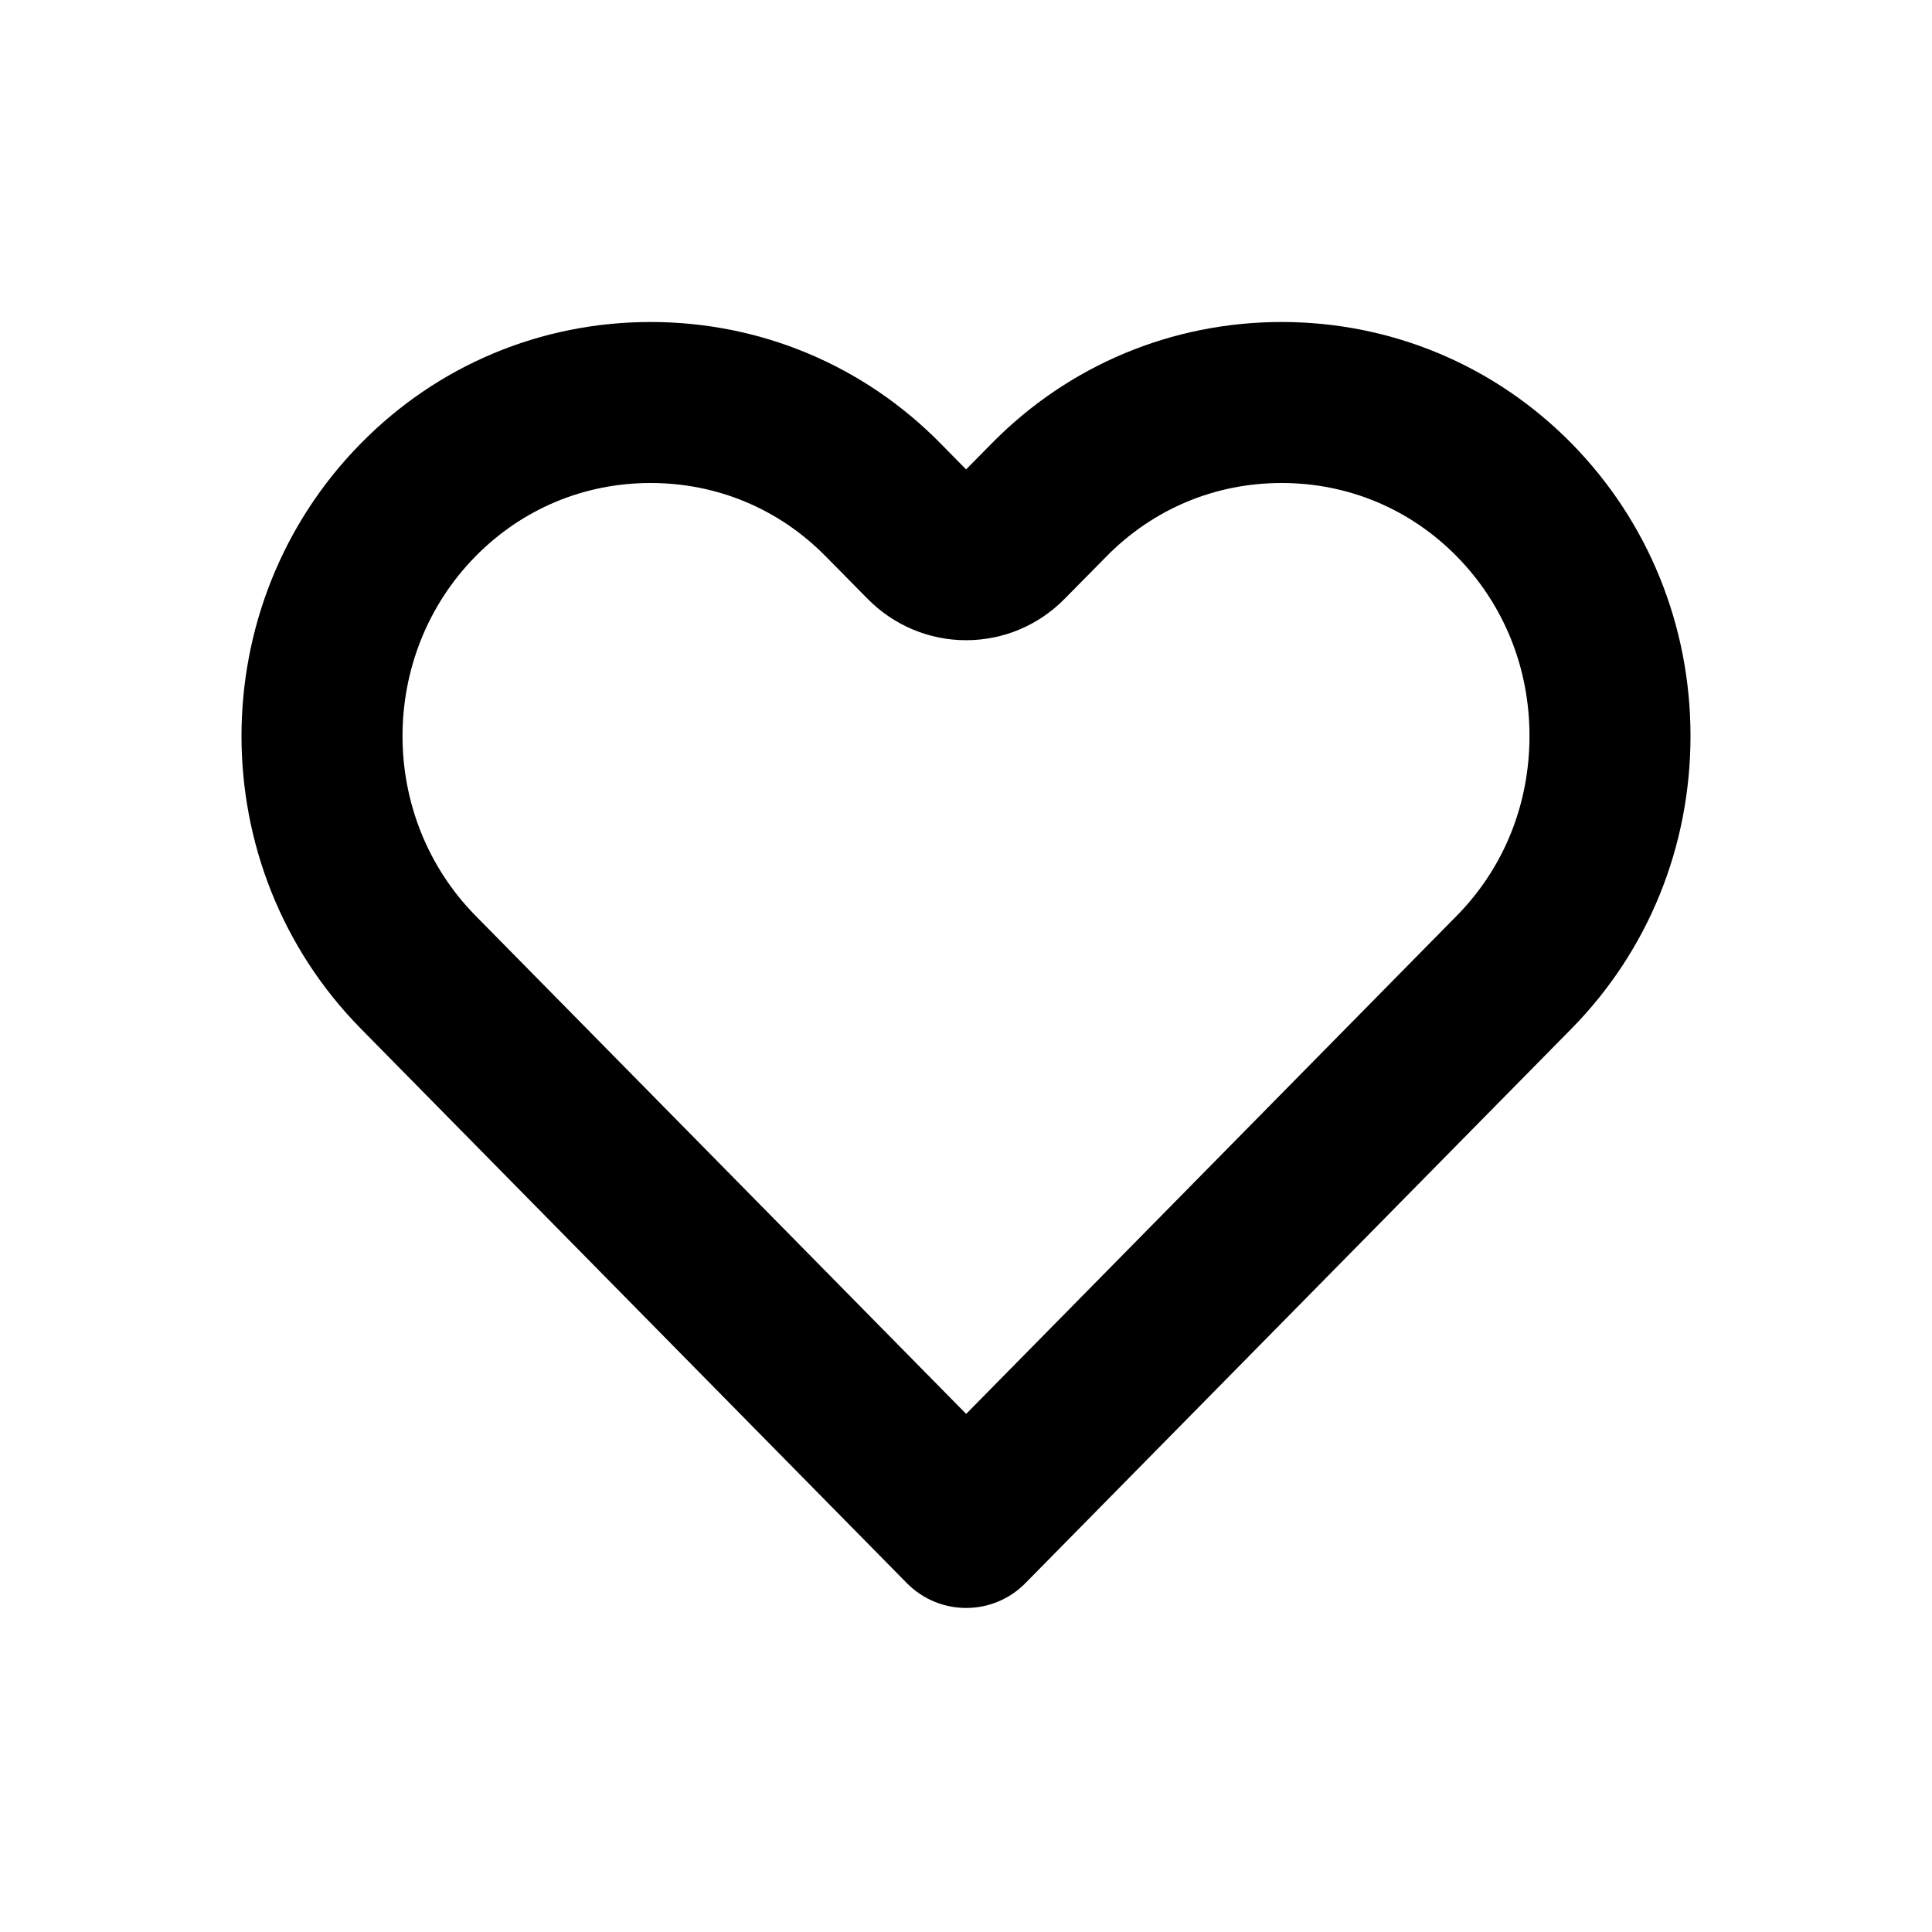
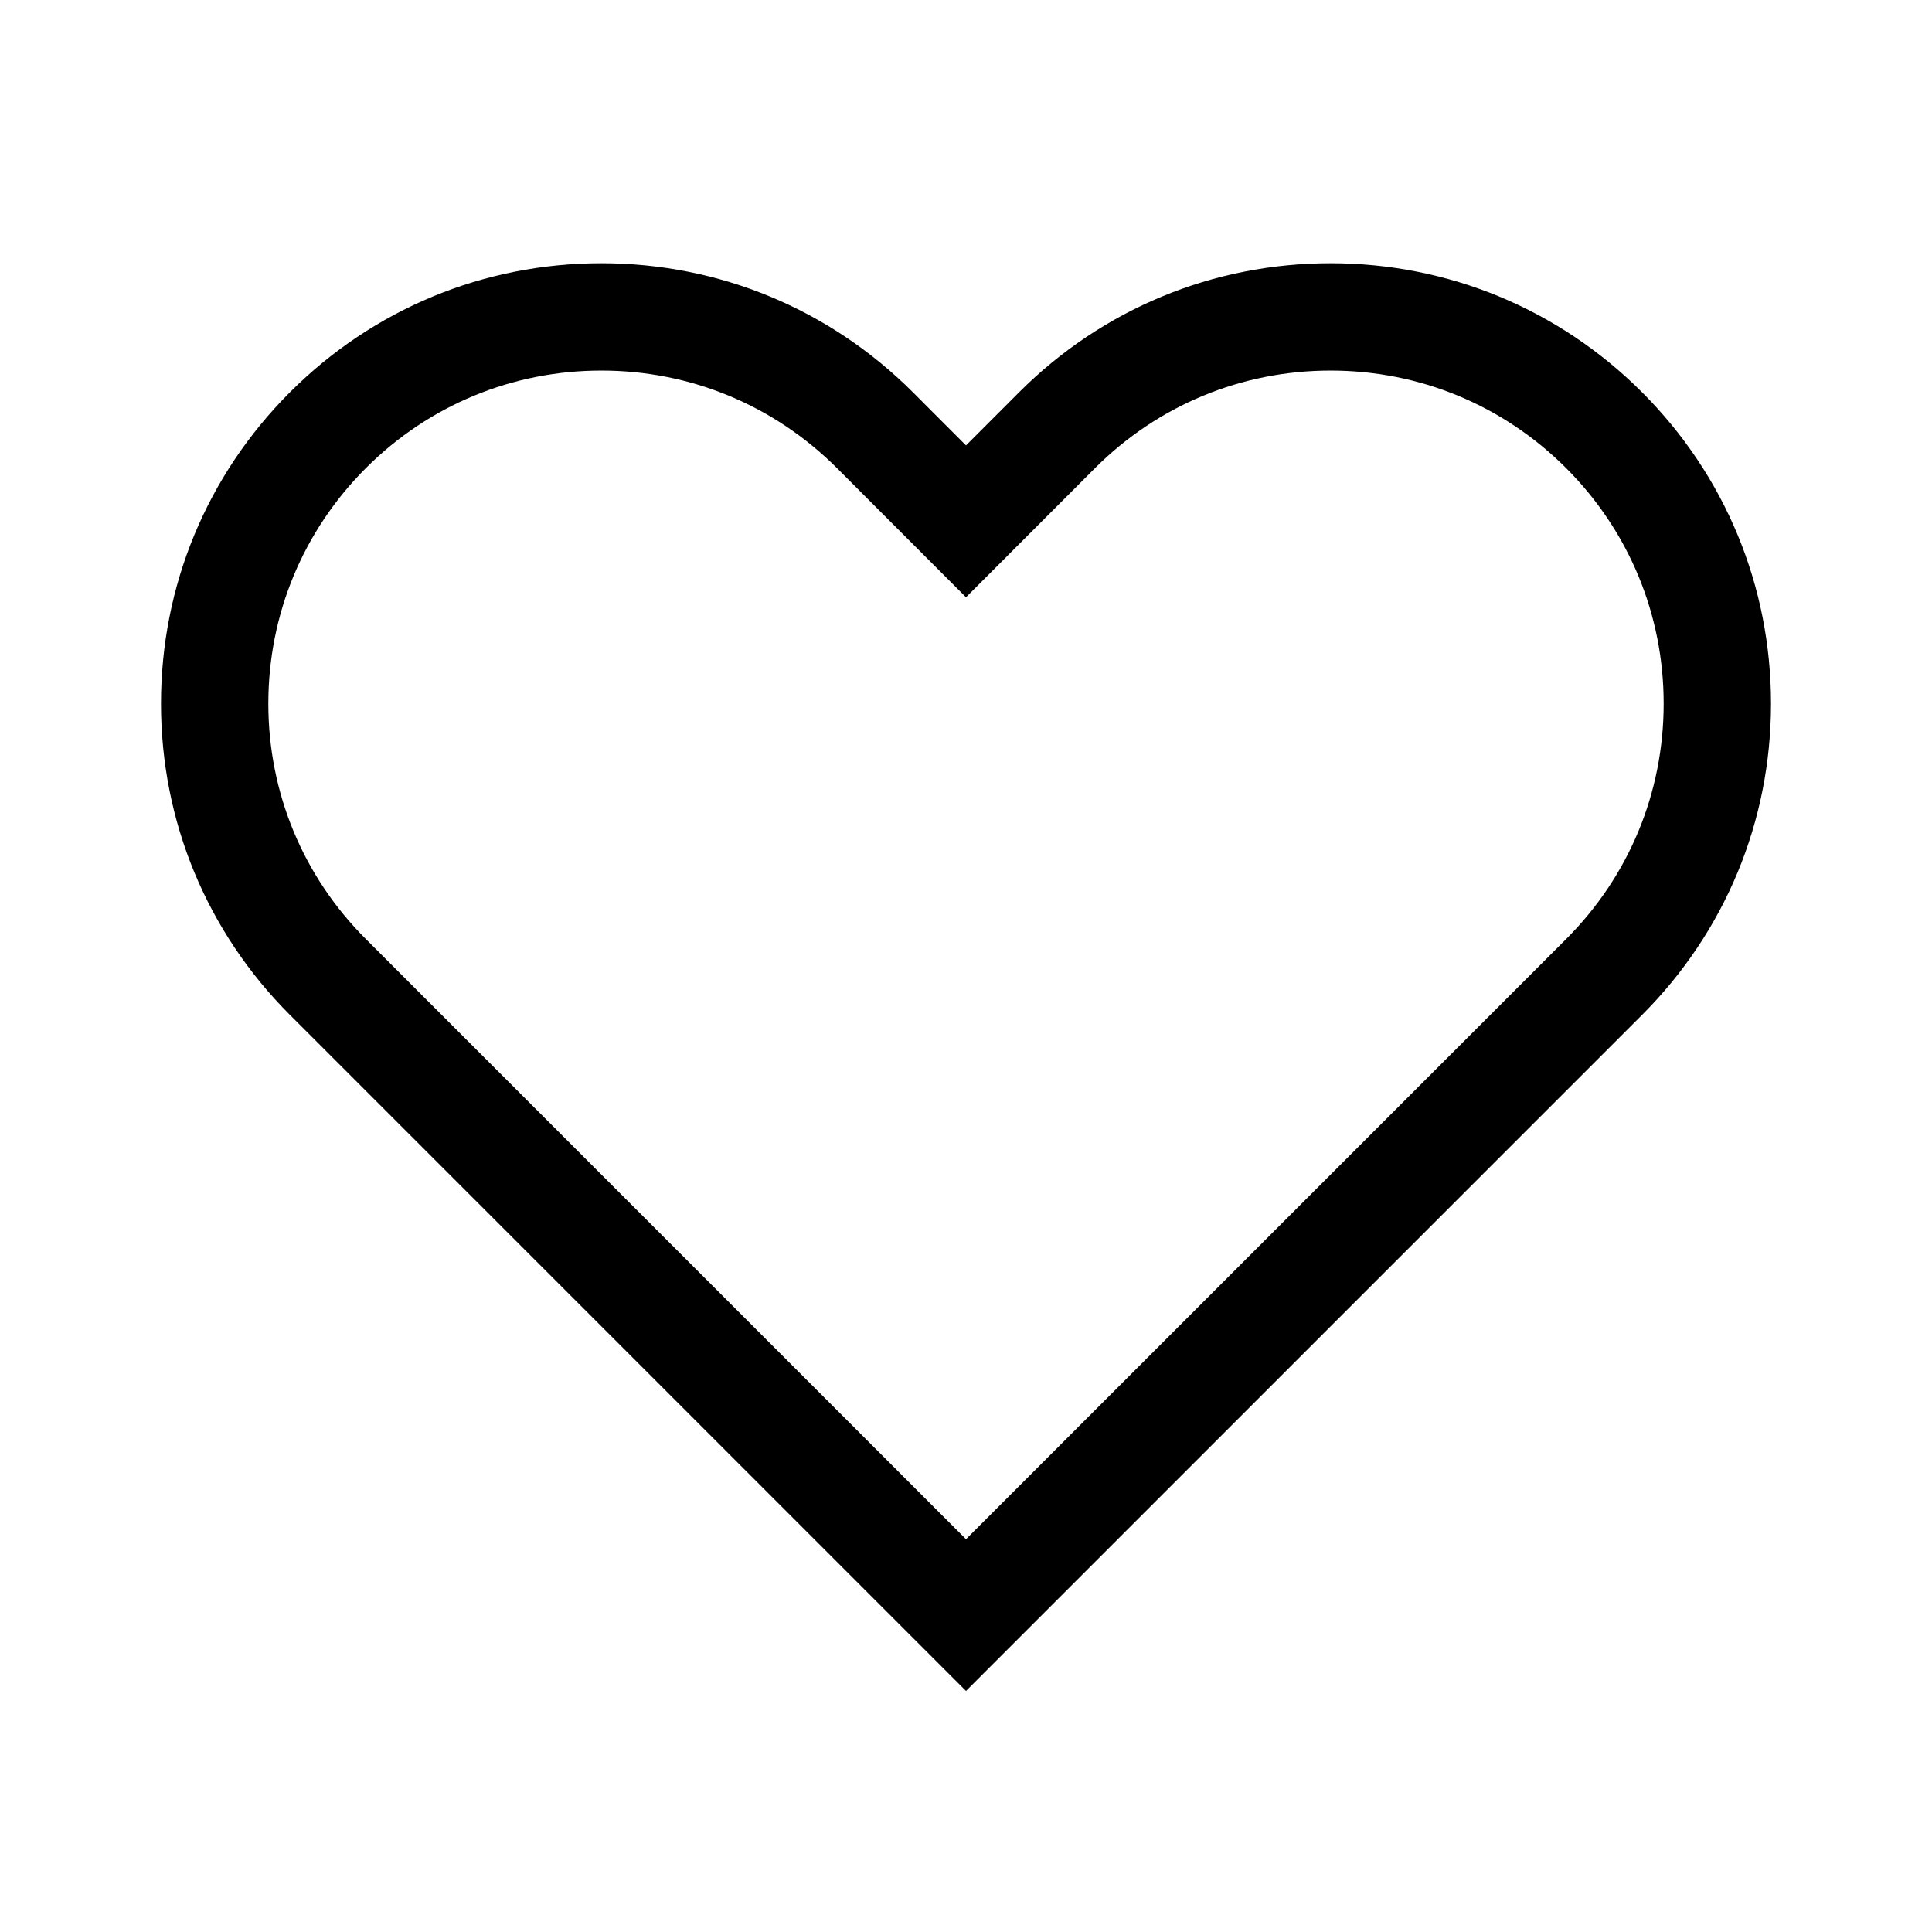
- <svg xmlns="http://www.w3.org/2000/svg" width="24" height="24" viewBox="0 0 24 24">
-   <path d="M11.314,18.262 L11.339,18.238 C11.33,18.246 11.322,18.254 11.314,18.262 Z M12.002,17.564 L18.097,11.375 C18.68,10.783 19,9.993 19,9.142 C19,8.293 18.679,7.504 18.096,6.911 C17.516,6.322 16.747,6 15.921,6 C15.094,6 14.325,6.322 13.745,6.912 L13.224,7.44 C12.9,7.769 12.463,7.953 12.001,7.953 C11.542,7.953 11.104,7.769 10.78,7.441 L10.257,6.911 C9.678,6.322 8.909,6 8.082,6 C7.255,6 6.487,6.322 5.907,6.911 C4.698,8.14 4.698,10.147 5.907,11.375 L12.002,17.564 Z M19.522,12.778 L12.752,19.652 C12.346,20.08 11.672,20.08 11.264,19.665 L4.482,12.778 C2.506,10.771 2.506,7.515 4.482,5.509 C5.437,4.537 6.719,4 8.082,4 C9.445,4 10.728,4.537 11.683,5.508 L12.001,5.831 L12.32,5.508 C13.275,4.537 14.558,4 15.921,4 C17.283,4 18.566,4.537 19.522,5.508 C20.474,6.477 21,7.77 21,9.142 C21,10.516 20.475,11.81 19.522,12.778 L18.809,12.076 L19.522,12.778 Z" />
+ <svg xmlns="http://www.w3.org/2000/svg" width="36" height="36" viewBox="0 0 36 36">
+   <path fill-rule="evenodd" d="M11.206,6.905 C9.548,6.905 7.99,7.551 6.818,8.722 C5.645,9.895 5,11.453 5,13.111 C5,14.769 5.645,16.327 6.818,17.499 L18,28.681 L29.182,17.499 C30.354,16.327 31,14.769 31,13.111 C31,11.453 30.354,9.895 29.182,8.722 C28.01,7.551 26.452,6.905 24.794,6.905 C23.136,6.905 21.578,7.551 20.405,8.722 L18,11.129 L15.595,8.722 C14.422,7.551 12.864,6.905 11.206,6.905 L11.206,6.905 Z M18,31.509 L5.404,18.913 C3.853,17.363 3,15.303 3,13.111 C3,10.919 3.853,8.858 5.404,7.308 C6.954,5.759 9.014,4.905 11.206,4.905 C13.398,4.905 15.458,5.759 17.009,7.308 L18,8.3 L18.991,7.308 C20.541,5.759 22.602,4.905 24.794,4.905 C26.986,4.905 29.046,5.759 30.596,7.308 C32.146,8.858 33,10.919 33,13.111 C33,15.303 32.146,17.363 30.596,18.913 L18,31.509 Z" />
</svg>
